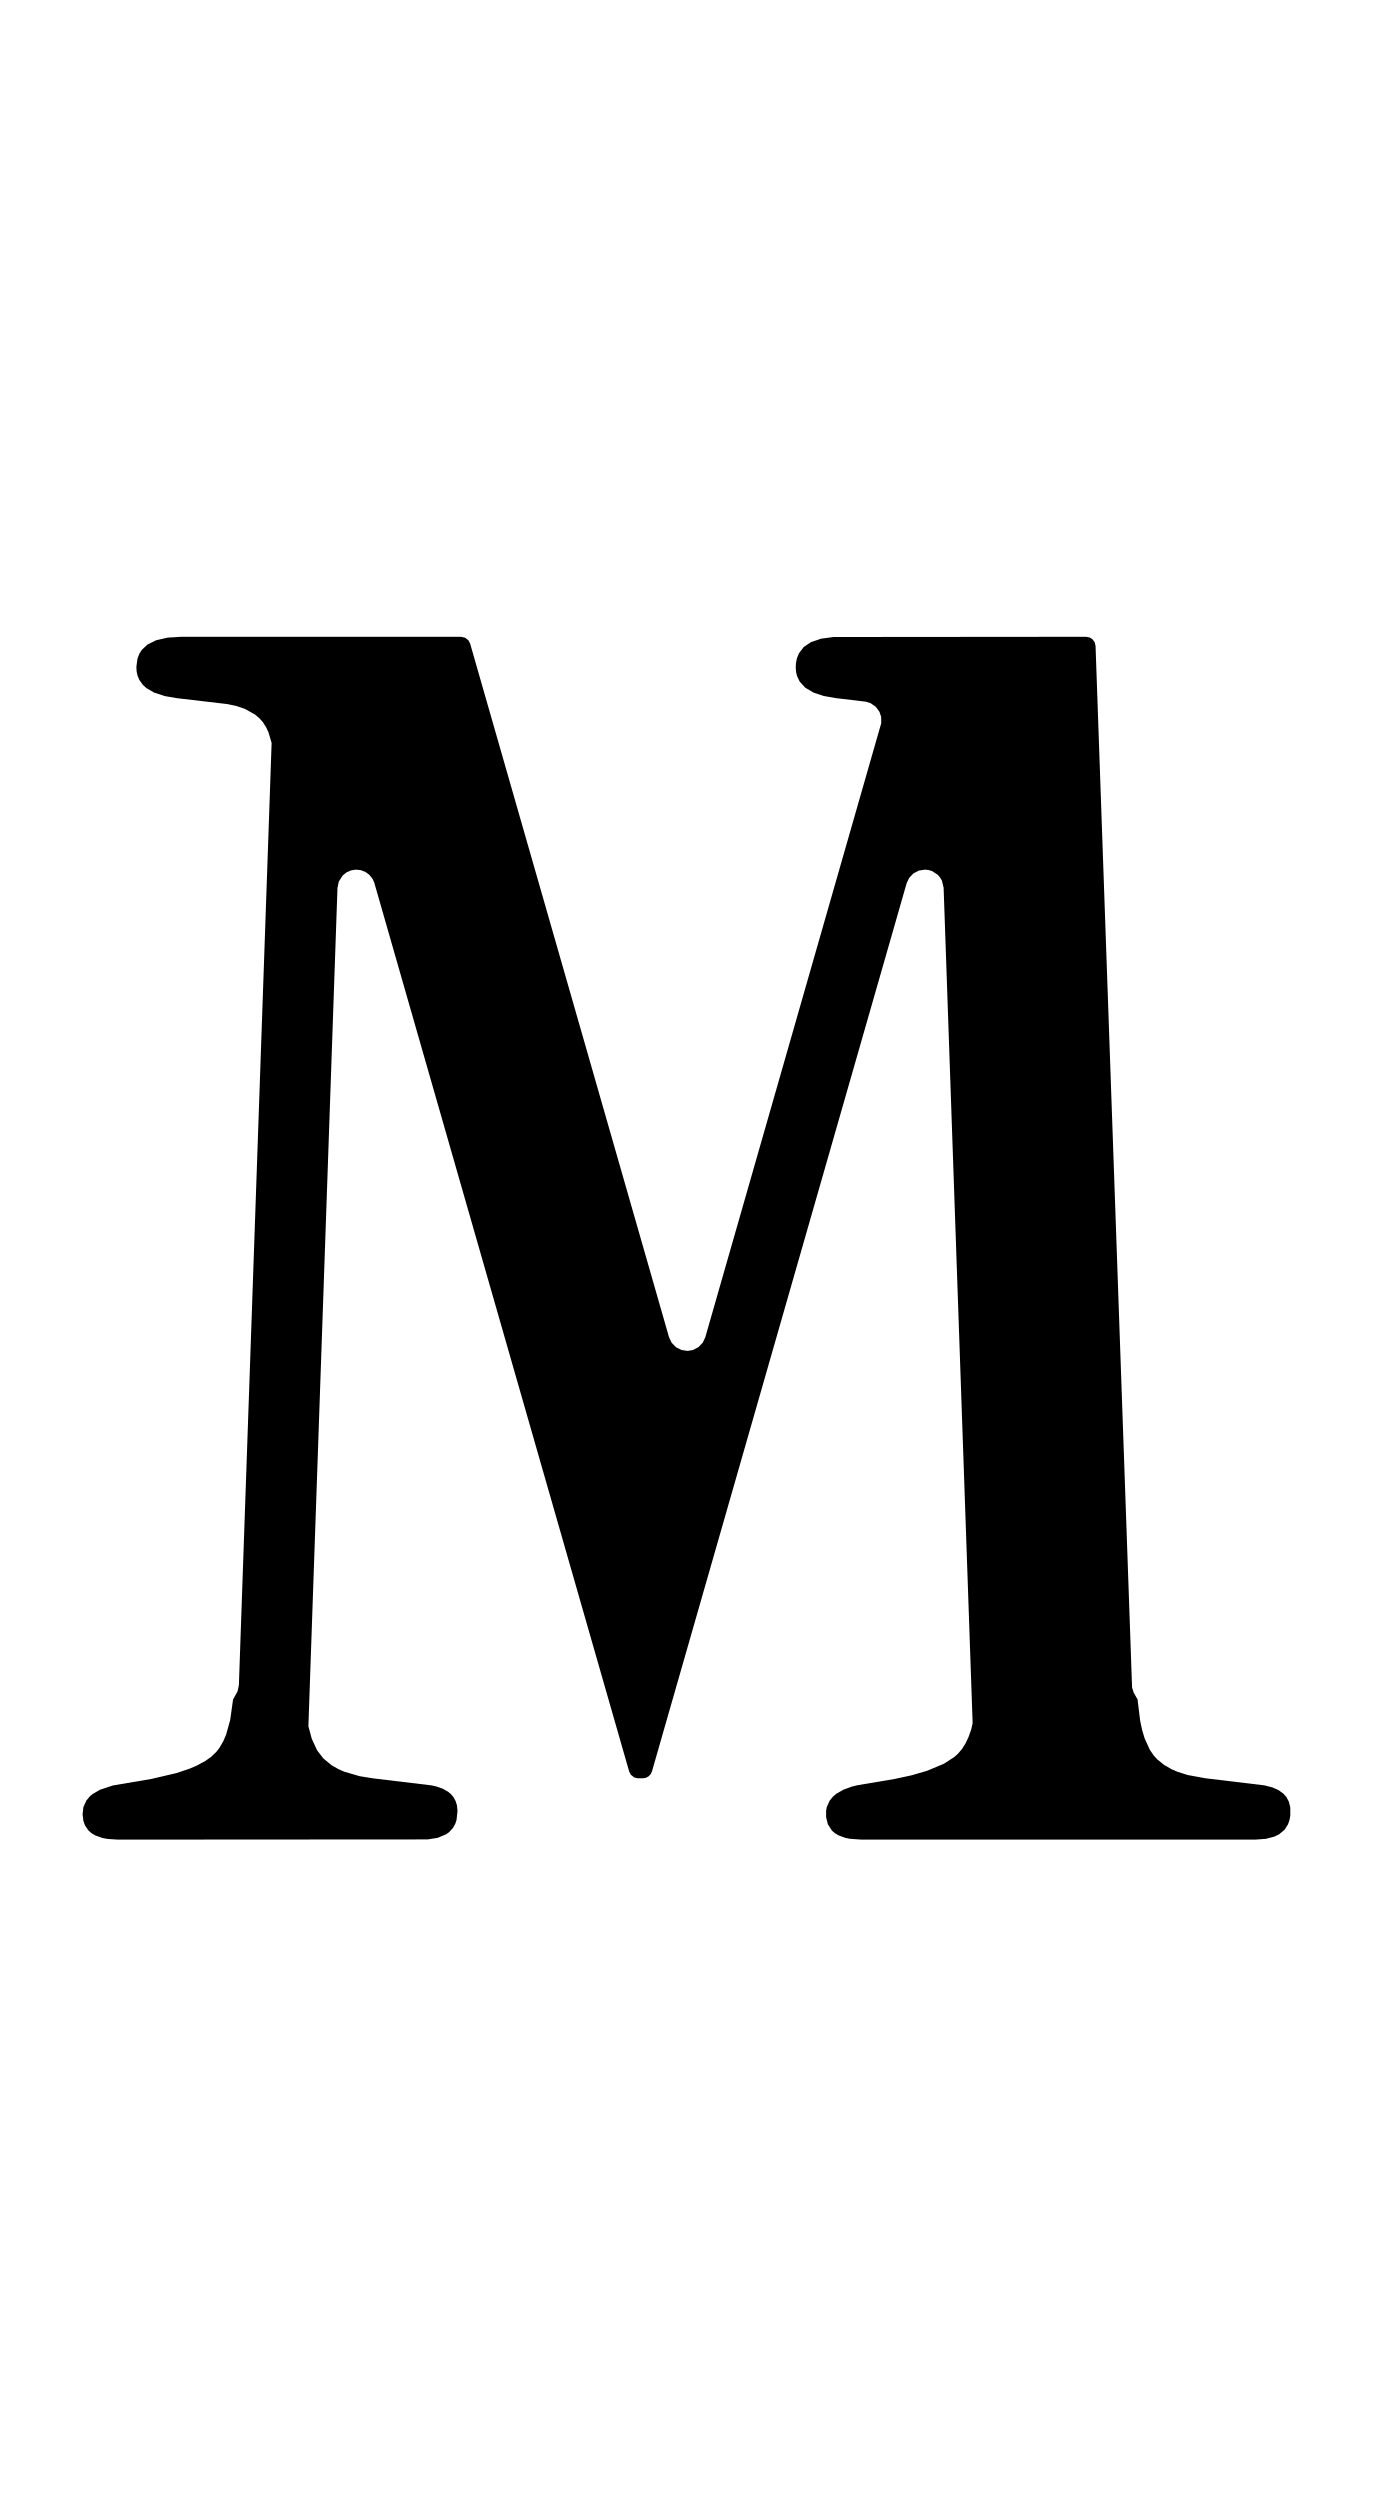
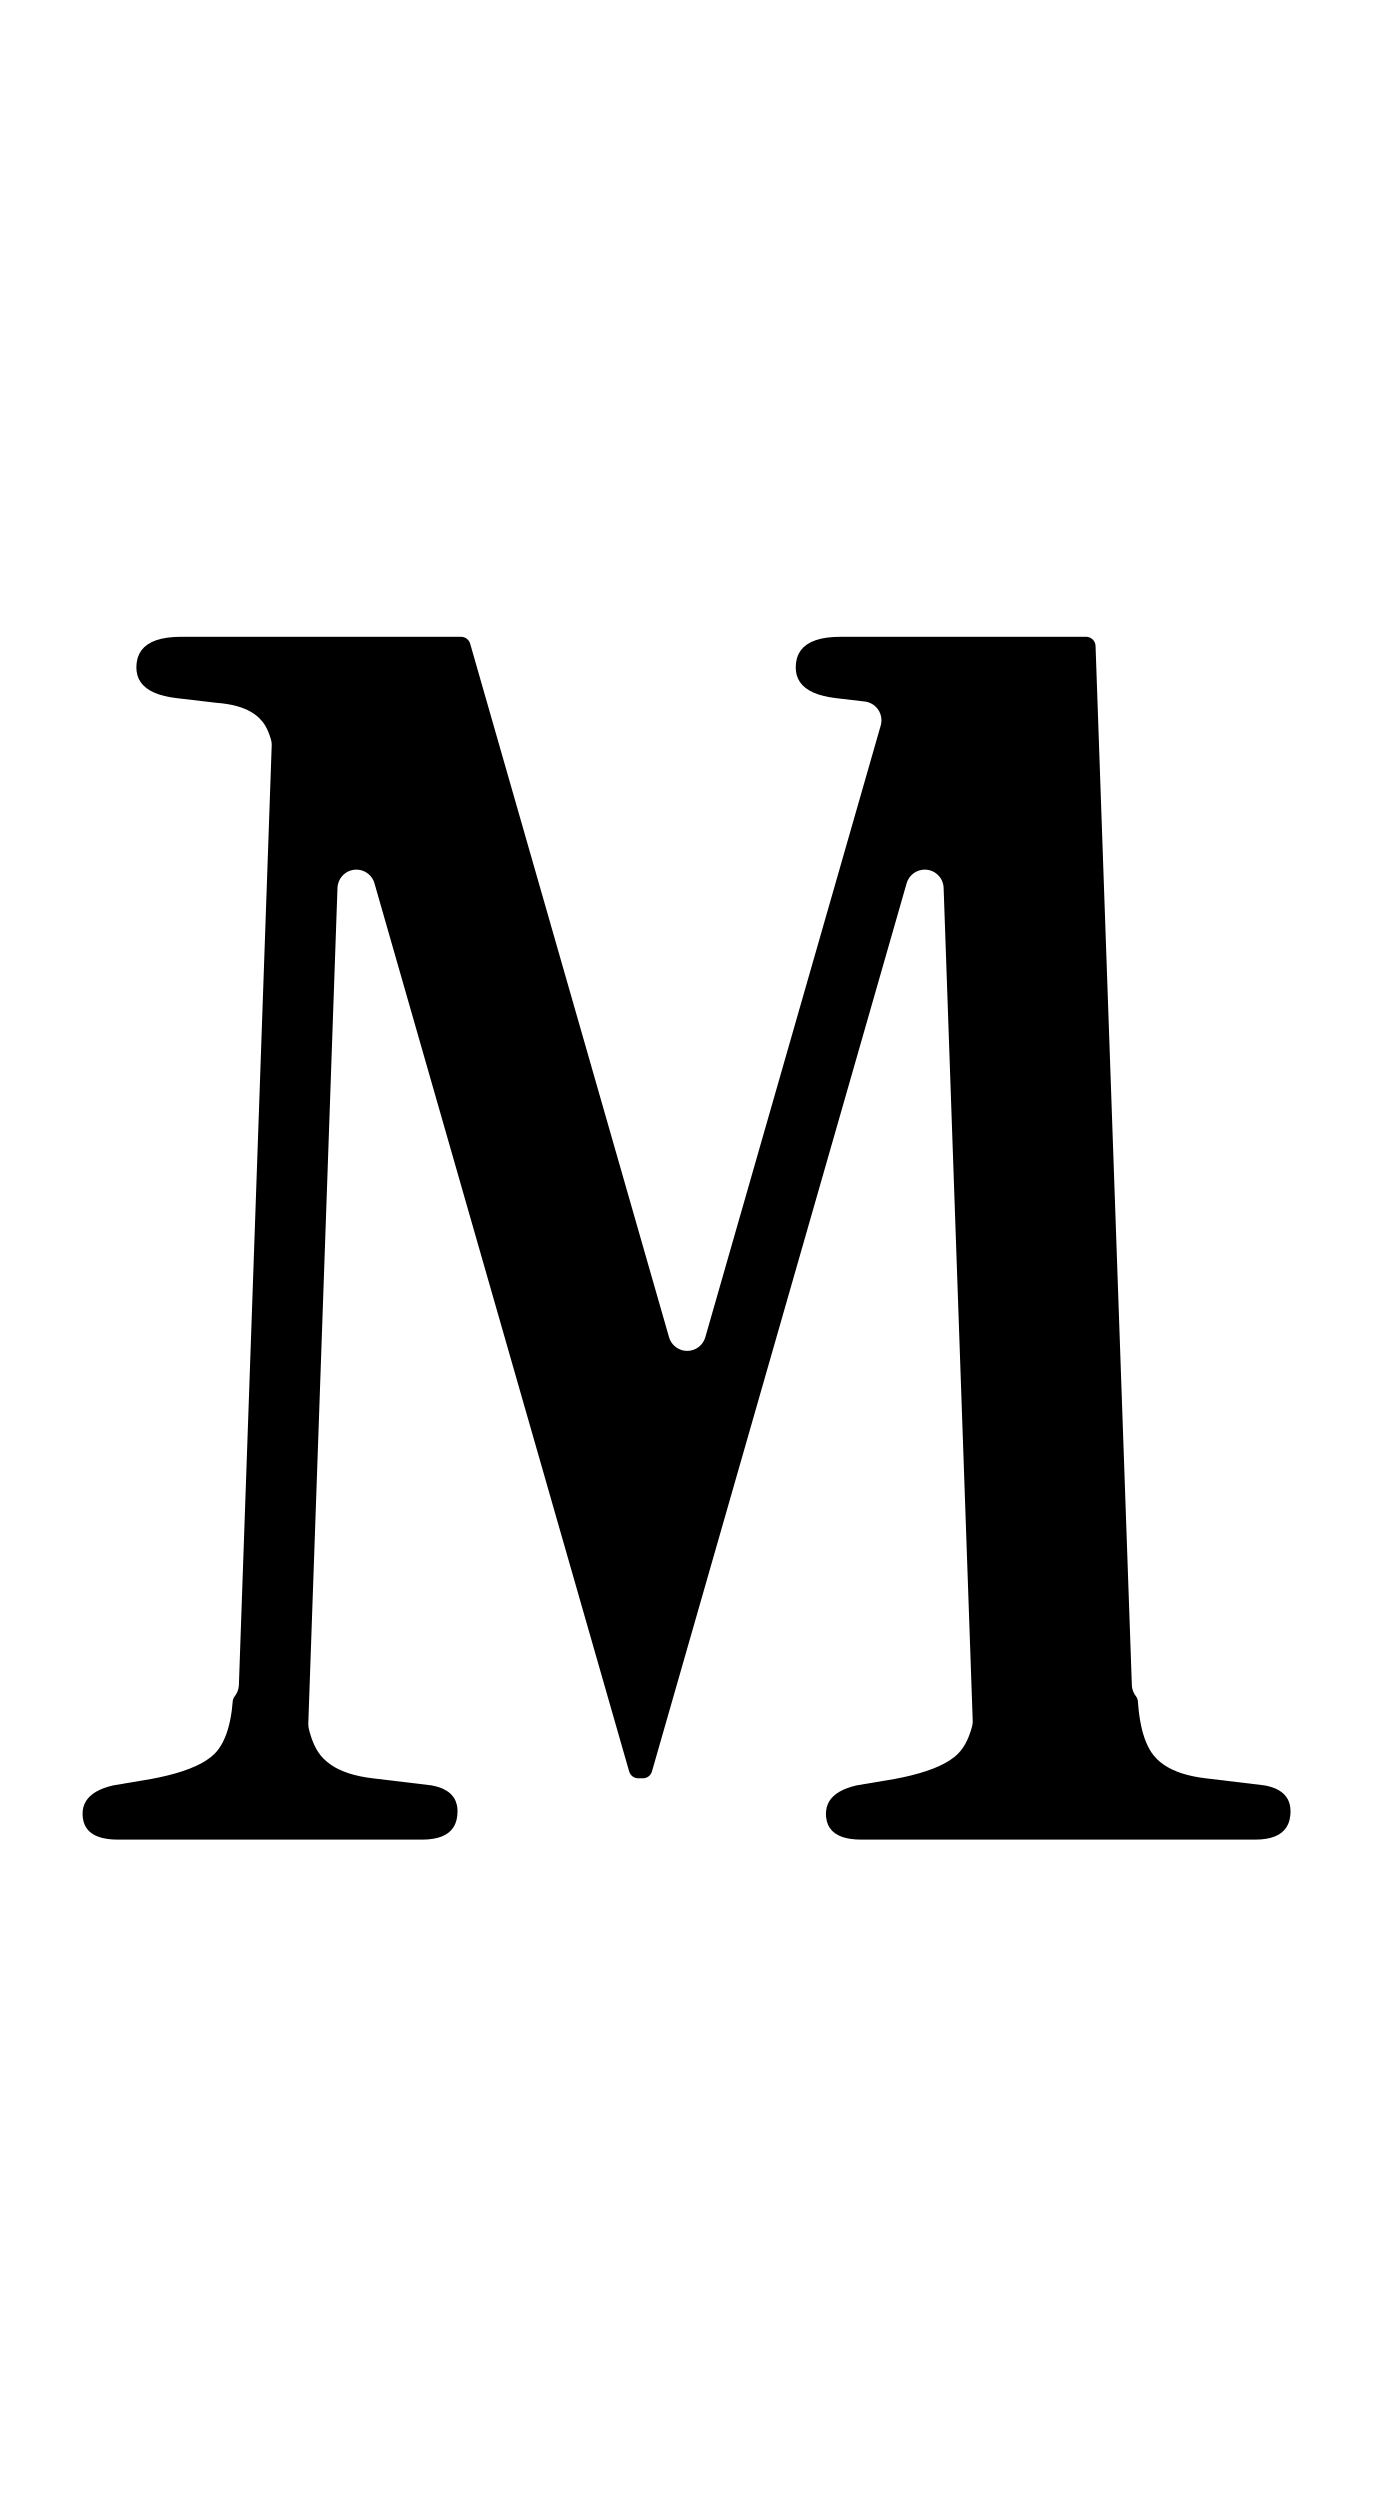
<svg xmlns="http://www.w3.org/2000/svg" viewBox="-20 -780 582.2 1060">
-   <path transform="scale(1,-1)" d="M15.014 10.758 15.358 7.938 15.998 6.093 17.387 4.008 18.757 2.76 20.362 1.796 23.439 0.693 25.674 0.279 30.032 0.001 161.317 0.084 165.561 0.756 169.141 2.249 170.486 3.223 172.131 5.064 173.051 6.755 173.574 8.336 173.989 12.214 173.737 14.554 173.198 16.312 172.245 18.046 171.243 19.243 170.047 20.259 167.81 21.558 164.976 22.553 162.905 23.007 138.056 25.993 132.472 26.901 125.961 28.805 123.462 29.901 120.547 31.573 117.082 34.444 114.448 37.881 112.193 42.752 110.757 48.074 123.092 403.529 123.636 406.189 125.236 408.735 126.854 410.069 128.764 410.936 130.834 411.277 132.921 411.068 134.882 410.324 136.582 409.095 137.904 407.467 138.637 405.926 246.764 28.897 247.465 27.526 248.861 26.402 250.093 26.033 252.58 26.0 253.849 26.207 254.987 26.805 255.877 27.734 256.425 28.897 364.421 405.519 365.499 407.798 367.31 409.688 369.635 410.891 372.223 411.28 373.788 411.101 375.288 410.619 377.582 409.107 378.617 407.92 379.4 406.553 380.094 403.595 392.396 49.33 391.805 46.752 390.652 43.468 389.412 40.842 387.892 38.416 386.181 36.421 384.609 35.013 380.237 32.192 373.088 29.184 366.446 27.254 359.323 25.717 343.455 23.044 341.174 22.472 337.581 21.154 334.616 19.453 333.267 18.32 331.802 16.567 330.56 13.831 330.263 12.193 330.277 9.509 331.013 6.503 332.725 3.836 333.946 2.76 335.551 1.796 338.43 0.747 340.351 0.355 345.221 0.001 512.223 0.002 516.678 0.327 520.276 1.252 522.329 2.249 524.648 4.179 526.107 6.469 526.762 8.336 527.098 10.328 527.074 13.679 526.492 16.059 525.434 18.046 524.233 19.43 522.098 20.994 519.465 22.16 516.094 23.007 491.1 26.012 483.561 27.395 479.211 28.782 476.65 29.901 473.664 31.62 470.813 33.905 469.242 35.594 467.552 38.034 465.289 43.023 464.229 46.603 463.428 50.402 462.338 59.398 460.644 62.41 459.997 64.528 444.514 506.14 444.143 507.688 443.197 508.969 442.077 509.683 440.516 510.0 333.412 509.909 328.163 509.2 323.848 507.735 320.771 505.644 318.747 502.987 317.919 500.969 317.521 499.075 317.388 497.0 317.558 494.944 317.966 493.288 319.103 490.946 321.425 488.43 324.937 486.338 329.257 484.904 334.352 484.004 347.136 482.484 349.161 481.838 351.338 480.321 352.898 478.175 353.61 476.032 353.643 473.379 279.04 212.979 277.951 210.686 276.12 208.789 273.772 207.59 271.559 207.22 268.948 207.59 266.6 208.789 264.769 210.686 263.68 212.979 179.34 507.103 178.639 508.474 177.243 509.598 175.495 510.0 56.72 509.997 51.085 509.643 46.256 508.549 42.566 506.74 40.156 504.491 39.063 502.785 38.271 500.656 37.826 497.26 37.938 495.231 38.294 493.587 39.04 491.779 40.566 489.629 42.065 488.257 45.367 486.338 49.83 484.871 54.837 483.997 76.404 481.469 80.392 480.608 83.969 479.371 88.267 476.934 90.023 475.421 91.46 473.796 92.799 471.715 93.835 469.519 95.166 464.971 81.29 65.567 80.743 62.903 78.81 59.4 77.604 50.755 75.892 44.582 74.683 41.743 73.074 38.956 71.703 37.181 69.495 35.074 67.055 33.343 63.231 31.293 60.279 30.045 54.798 28.208 44.16 25.722 27.914 22.973 22.392 21.154 19.251 19.318 18.078 18.32 16.613 16.567 15.371 13.831Z" />
+   <path transform="scale(1,-1)" d="M15.014 10.758 15.107 9.297 15.358 7.938 15.487 7.448 15.97 6.15 16.651 4.939 17.387 4.008 17.79 3.583 18.757 2.76 19.945 2.01 20.362 1.796 21.715 1.213 23.439 0.693 25.588 0.288 27.653 0.076 30.032 0.001 158.896 0.0 161.343 0.083 163.583 0.338 165.604 0.768 167.378 1.361 168.717 1.999 169.141 2.249 170.057 2.871 170.486 3.223 171.352 4.057 172.131 5.064 172.443 5.548 173.009 6.658 173.55 8.245 173.894 10.133 173.989 12.214 173.912 13.496 173.719 14.654 173.235 16.228 172.769 17.217 172.192 18.125 171.179 19.307 170.292 20.081 169.3 20.762 167.718 21.598 166.36 22.135 164.903 22.574 162.906 23.01 138.056 25.993 135.265 26.381 132.615 26.869 129.967 27.502 127.862 28.124 125.806 28.862 123.504 29.879 121.981 30.682 120.523 31.589 118.71 32.93 117.195 34.321 115.945 35.729 115.045 36.945 114.53 37.743 114.016 38.636 113.318 40.012 112.822 41.128 112.203 42.725 111.789 43.949 111.246 45.801 110.914 47.11 110.777 47.881 110.718 49.187 123.092 403.55 123.156 404.321 123.264 404.951 123.665 406.266 124.286 407.494 125.107 408.596 125.804 409.289 126.703 409.974 127.557 410.461 128.51 410.856 129.603 411.144 130.578 411.266 131.61 411.266 132.729 411.112 133.724 410.836 134.63 410.456 135.483 409.967 136.381 409.281 137.109 408.55 137.791 407.649 138.297 406.75 138.668 405.84 246.764 28.897 247.05 28.173 247.533 27.443 248.163 26.835 248.822 26.421 249.455 26.17 250.122 26.03 252.58 26.0 253.163 26.043 253.826 26.199 254.453 26.466 254.948 26.776 255.461 27.225 255.89 27.754 256.224 28.349 256.425 28.897 364.46 405.653 364.913 406.794 365.592 407.934 366.38 408.875 367.383 409.743 368.427 410.389 369.699 410.913 370.992 411.205 372.218 411.282 372.954 411.237 373.731 411.115 374.492 410.917 375.23 410.645 375.938 410.303 376.486 409.974 377.083 409.542 377.673 409.022 378.21 408.448 378.688 407.823 379.102 407.154 379.388 406.583 379.661 405.898 379.881 405.143 380.026 404.37 380.088 403.734 392.429 50.387 392.398 49.336 392.239 48.336 391.864 46.954 391.436 45.583 390.746 43.7 390.202 42.429 389.427 40.87 388.829 39.824 388.202 38.855 387.28 37.621 386.208 36.448 385.709 35.957 384.638 35.035 382.629 33.582 380.416 32.283 377.993 31.098 375.663 30.118 373.078 29.18 369.874 28.174 366.446 27.254 362.918 26.438 359.323 25.717 343.278 23.014 341.153 22.468 339.263 21.847 337.554 21.145 335.969 20.329 334.652 19.479 333.408 18.46 332.286 17.237 331.642 16.328 331.093 15.297 330.56 13.831 330.263 12.193 330.196 10.952 330.277 9.509 330.591 7.74 331.046 6.413 331.244 5.979 331.84 4.939 332.838 3.718 334.032 2.699 335.551 1.796 336.904 1.213 338.43 0.747 340.436 0.338 342.745 0.083 345.221 0.001 512.223 0.002 514.532 0.083 516.771 0.338 518.707 0.745 520.276 1.252 521.818 1.955 522.329 2.249 523.466 3.04 524.606 4.129 525.484 5.3 526.107 6.469 526.316 6.951 526.762 8.336 527.098 10.328 527.183 12 527.088 13.588 526.863 14.853 526.492 16.059 525.958 17.217 525.381 18.125 524.618 19.044 524.233 19.43 523.401 20.142 522.178 20.951 520.999 21.558 519.549 22.135 517.896 22.628 516.188 22.996 491.1 26.012 488.454 26.381 486.032 26.823 483.403 27.434 481.107 28.106 479.19 28.789 476.672 29.89 475.034 30.761 473.345 31.833 471.899 32.93 470.655 34.051 469.134 35.729 468.207 36.986 467.529 38.072 466.556 39.916 465.963 41.248 465.338 42.879 464.77 44.623 464.268 46.441 463.811 48.415 463.428 50.402 463.08 52.611 462.792 54.905 462.459 58.724 462.361 59.309 462.213 59.781 461.961 60.317 461.092 61.58 460.608 62.49 460.216 63.549 460 64.507 459.901 65.521 444.514 506.14 444.411 506.912 444.119 507.738 443.714 508.403 443.115 509.041 442.476 509.487 441.855 509.769 441.196 509.942 440.516 510.0H336.468L333.39 509.91L330.627 509.643L328.068 509.183L325.869 508.564L323.93 507.774L322.136 506.74L320.723 505.599L319.533 504.254L318.697 502.901L318.478 502.453L317.933 501.013L317.521 499.075L317.388 496.948L317.539 495.039L317.808 493.791L317.966 493.288L318.434 492.111L319.103 490.946L319.418 490.489L320.269 489.477L321.493 488.371L323.127 487.259L324.937 486.338L326.943 485.566L329.233 484.908L331.705 484.391L334.352 484.004L346.892 482.525L348.035 482.272L349.129 481.855L350.271 481.201L351.22 480.436L352.102 479.458L352.834 478.305L353.359 477.046L353.641 475.859L353.739 474.547L353.637 473.332L353.426 472.391L279.001 212.846L278.569 211.748L277.953 210.685L277.113 209.657L276.194 208.842L275.074 208.13L273.945 207.645L272.658 207.322L271.434 207.216L270.111 207.314L268.915 207.599L267.69 208.108L266.644 208.754L265.641 209.622L264.852 210.564L264.173 211.704L263.719 212.846L179.34 507.103L179.054 507.827L178.633 508.481L178.018 509.104L177.282 509.579L176.461 509.882L175.593 509.999L56.72 509.997L53.82 509.91L51.058 509.643L48.498 509.183L46.3 508.564L44.279 507.735L42.652 506.798L41.154 505.599L40.156 504.491L39.79 504.003L39.033 502.725L38.453 501.274L38.291 500.746L37.923 498.792L37.818 497.052L37.926 495.327L38.294 493.587L38.788 492.282L39.04 491.779L39.736 490.637L40.632 489.552L42.138 488.203L43.639 487.212L45.367 486.338L47.373 485.566L49.759 484.887L52.136 484.391L54.837 483.997L71.733 482.009L74.105 481.787L76.263 481.494L78.303 481.117L80.225 480.656L82.059 480.101L83.927 479.39L85.18 478.82L86.4 478.163L88.041 477.106L89.217 476.175L90.049 475.396L91.38 473.902L92.026 473.001L92.525 472.201L93.178 470.984L93.635 469.995L94.232 468.486L94.723 466.997L95.033 465.842L95.174 464.895L95.2 463.903L81.281 65.367L81.084 63.999L80.711 62.823L80.111 61.634L79.142 60.221L78.787 59.313L78.684 58.737L78.291 54.919L77.975 52.767L77.573 50.594L77.116 48.584L76.585 46.652L75.988 44.838L75.411 43.351L74.456 41.292L73.749 40.012L72.848 38.625L71.975 37.487L70.905 36.328L69.33 34.934L67.079 33.357L65.269 32.305L63.067 31.214L60.291 30.05L57.686 29.11L54.685 28.174L51.224 27.246L47.729 26.438L44.16 25.722L28.001 22.996L25.803 22.419L24.075 21.847L22.365 21.145L20.78 20.329L19.321 19.373L18.078 18.32L17.264 17.452L16.613 16.567L15.862 15.209L15.371 13.831L15.093 12.405Z" />
</svg>
